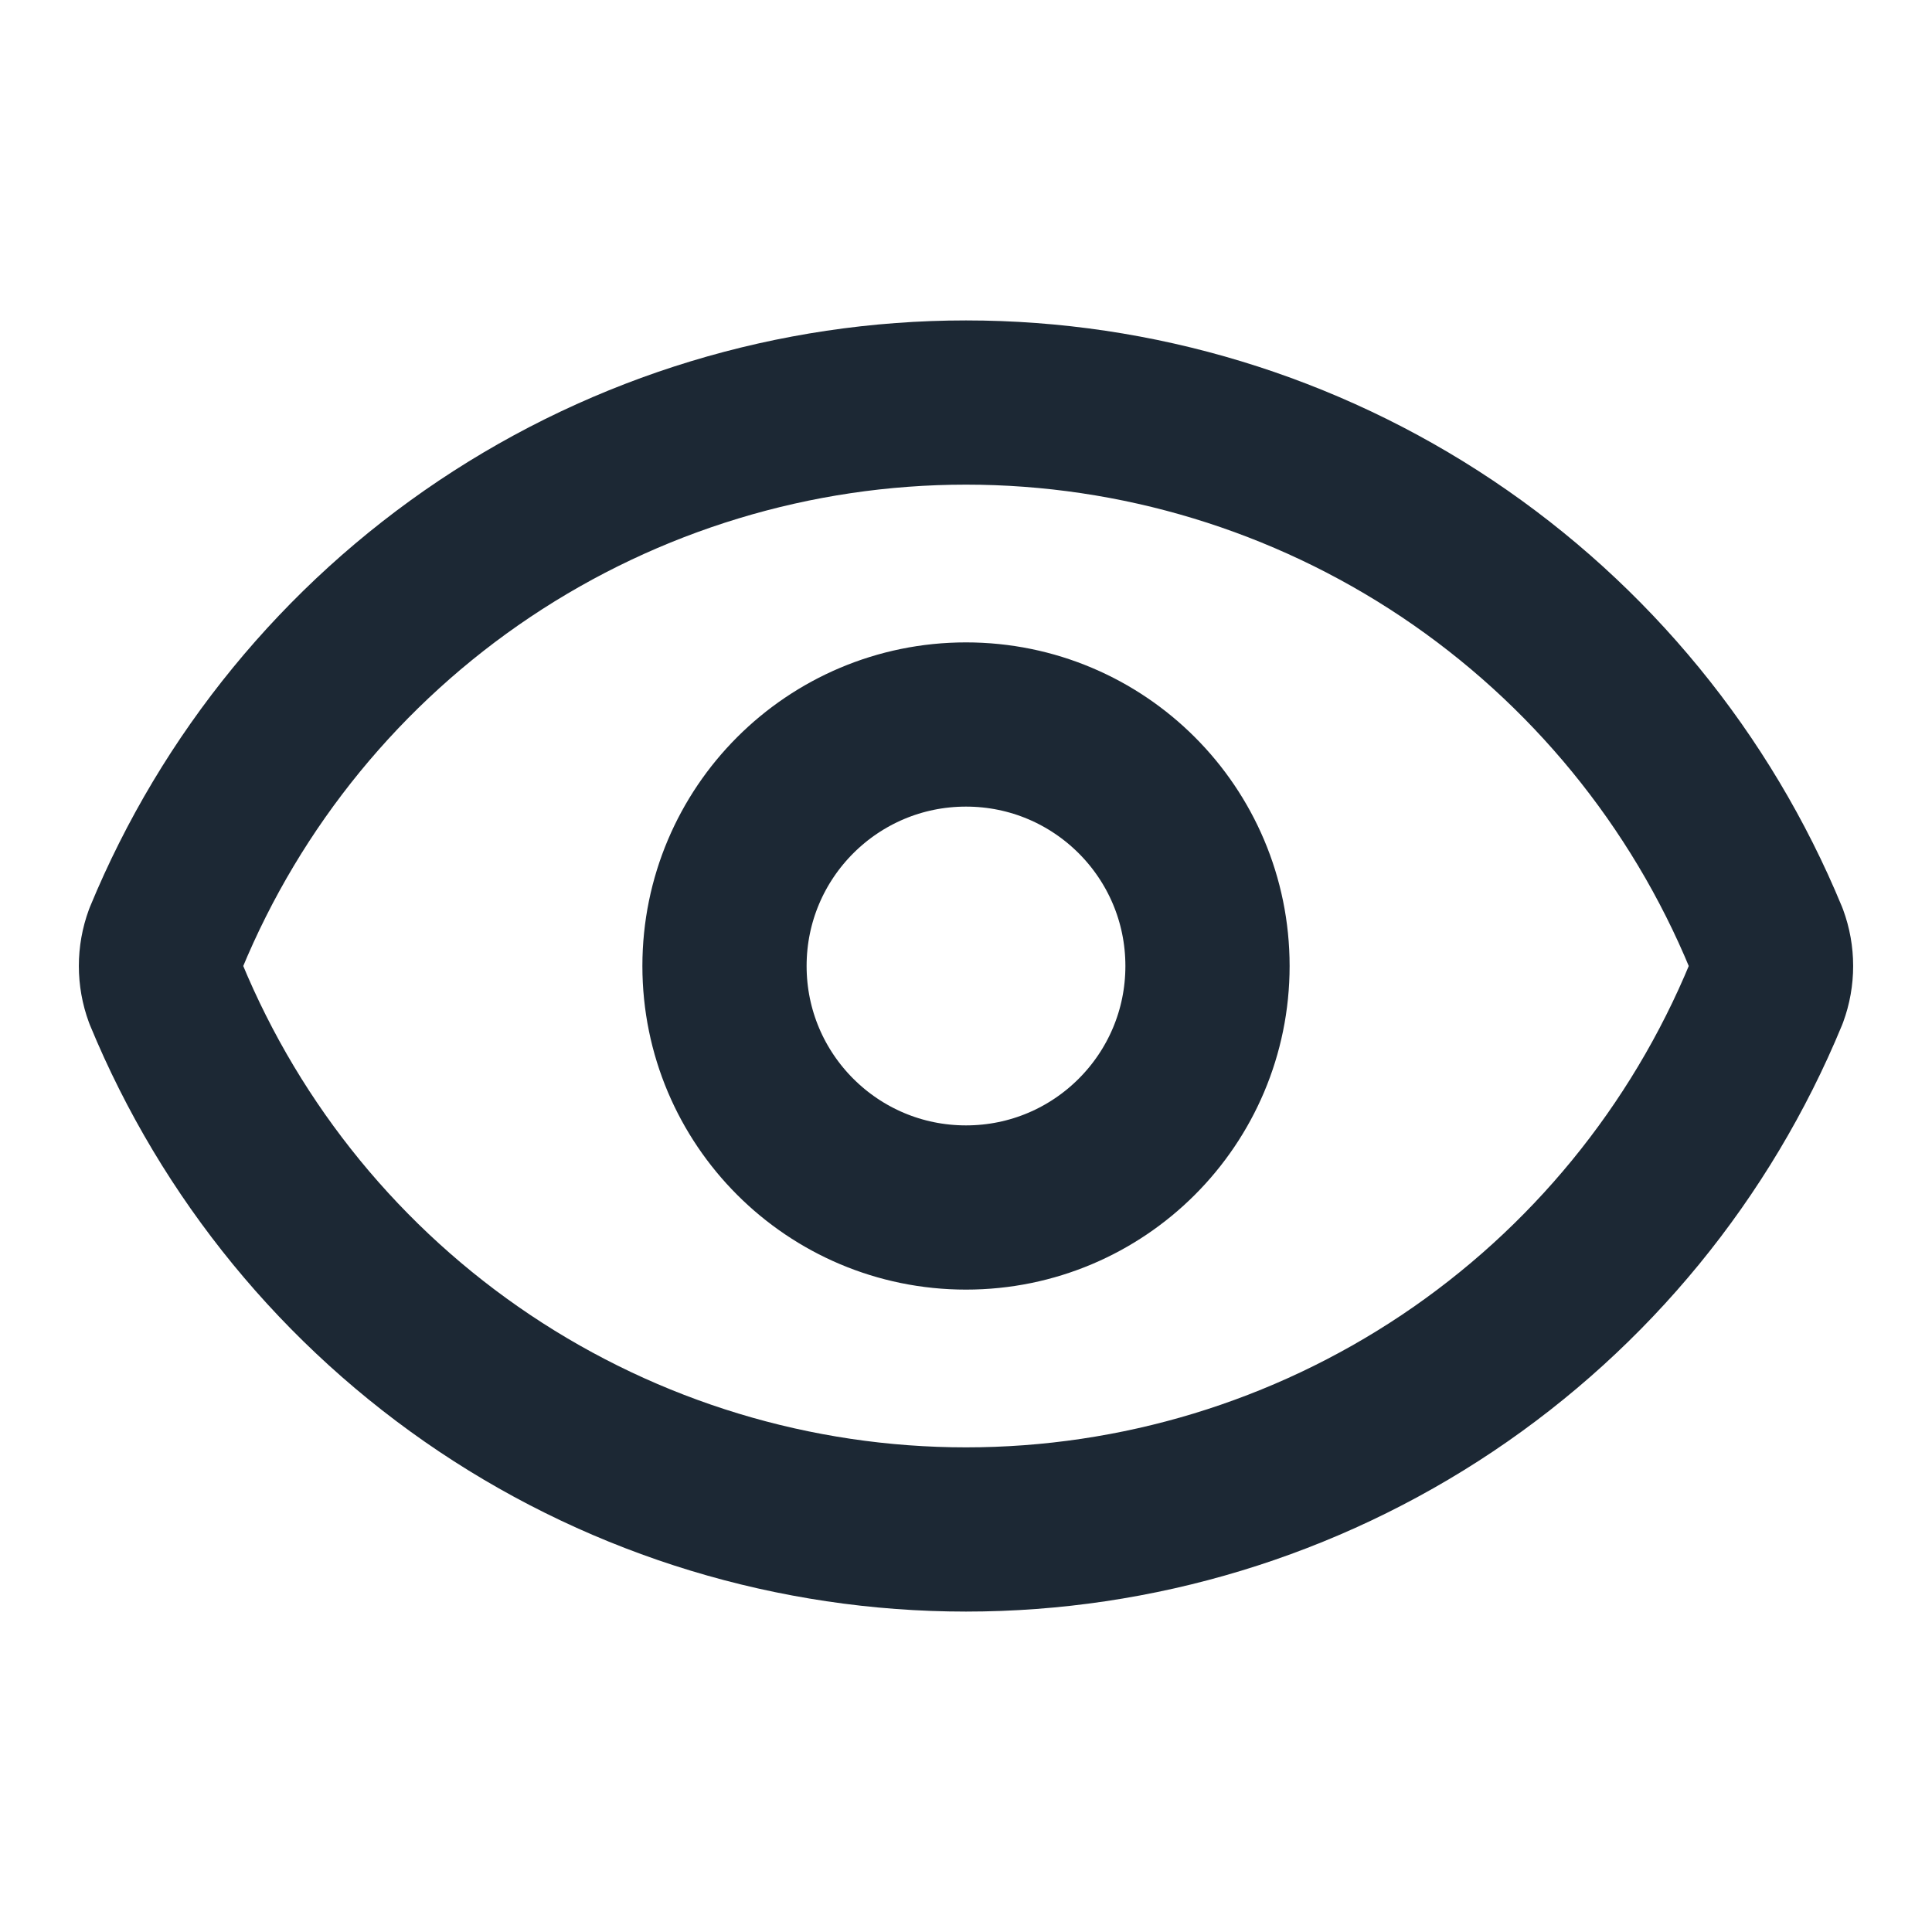
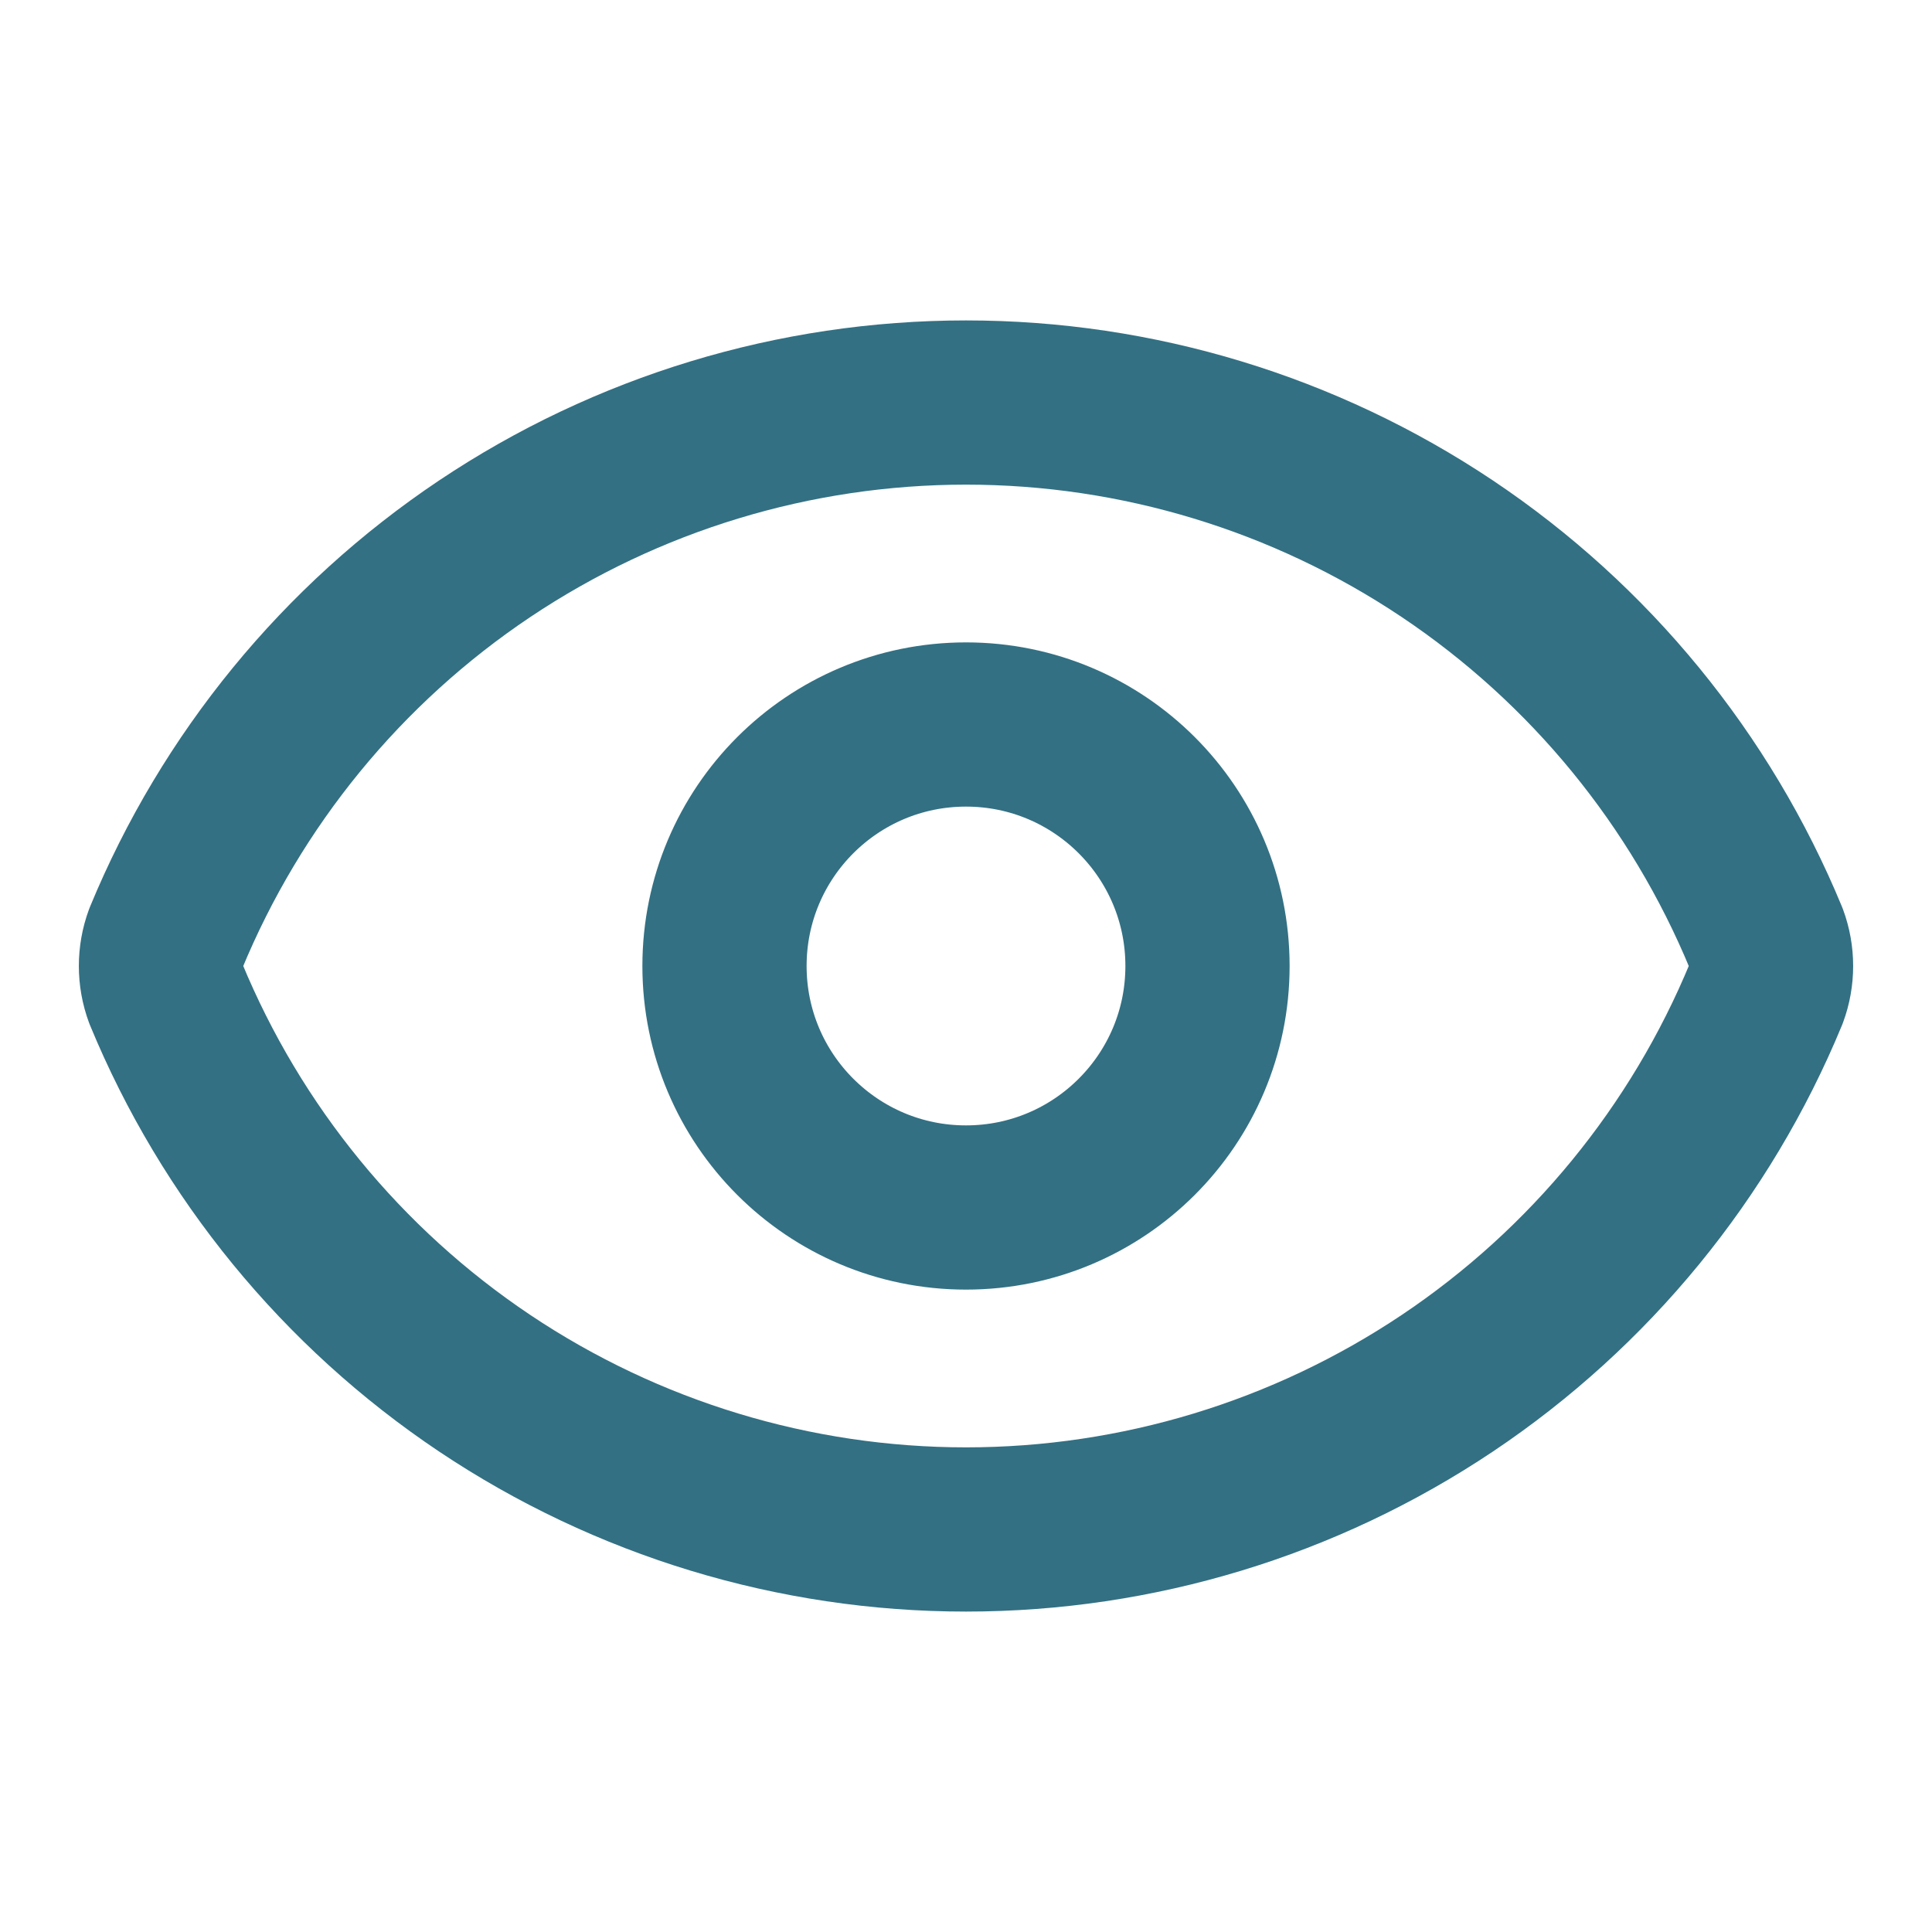
<svg xmlns="http://www.w3.org/2000/svg" preserveAspectRatio="none" overflow="visible" style="display: block;" width="20" height="20" viewBox="0 0 20 20" fill="none">
  <g id="CustomIcon/Eye Visible">
-     <path id="Vector" d="M1.718 10.29C1.649 10.103 1.649 9.897 1.718 9.71C2.395 8.07 3.543 6.668 5.017 5.681C6.492 4.694 8.226 4.167 10 4.167C11.774 4.167 13.508 4.694 14.983 5.681C16.457 6.668 17.605 8.07 18.282 9.71C18.351 9.897 18.351 10.103 18.282 10.29C17.605 11.93 16.457 13.332 14.983 14.319C13.508 15.306 11.774 15.833 10 15.833C8.226 15.833 6.492 15.306 5.017 14.319C3.543 13.332 2.395 11.93 1.718 10.29ZM12.5 10C12.5 11.381 11.381 12.5 10 12.5C8.619 12.5 7.5 11.381 7.5 10C7.5 8.619 8.619 7.5 10 7.5C11.381 7.5 12.5 8.619 12.5 10Z" stroke-width="1.7" stroke-linecap="round" stroke-linejoin="round" stroke="#1C2834" />
+     <path id="Vector" d="M1.718 10.29C1.649 10.103 1.649 9.897 1.718 9.71C2.395 8.07 3.543 6.668 5.017 5.681C6.492 4.694 8.226 4.167 10 4.167C11.774 4.167 13.508 4.694 14.983 5.681C16.457 6.668 17.605 8.07 18.282 9.71C18.351 9.897 18.351 10.103 18.282 10.29C17.605 11.93 16.457 13.332 14.983 14.319C13.508 15.306 11.774 15.833 10 15.833C8.226 15.833 6.492 15.306 5.017 14.319C3.543 13.332 2.395 11.93 1.718 10.29ZM12.5 10C12.5 11.381 11.381 12.5 10 12.5C8.619 12.5 7.5 11.381 7.5 10C7.5 8.619 8.619 7.5 10 7.5C11.381 7.5 12.5 8.619 12.5 10Z" stroke-width="1.7" stroke-linecap="round" stroke-linejoin="round" stroke="#337083" />
  </g>
</svg>
